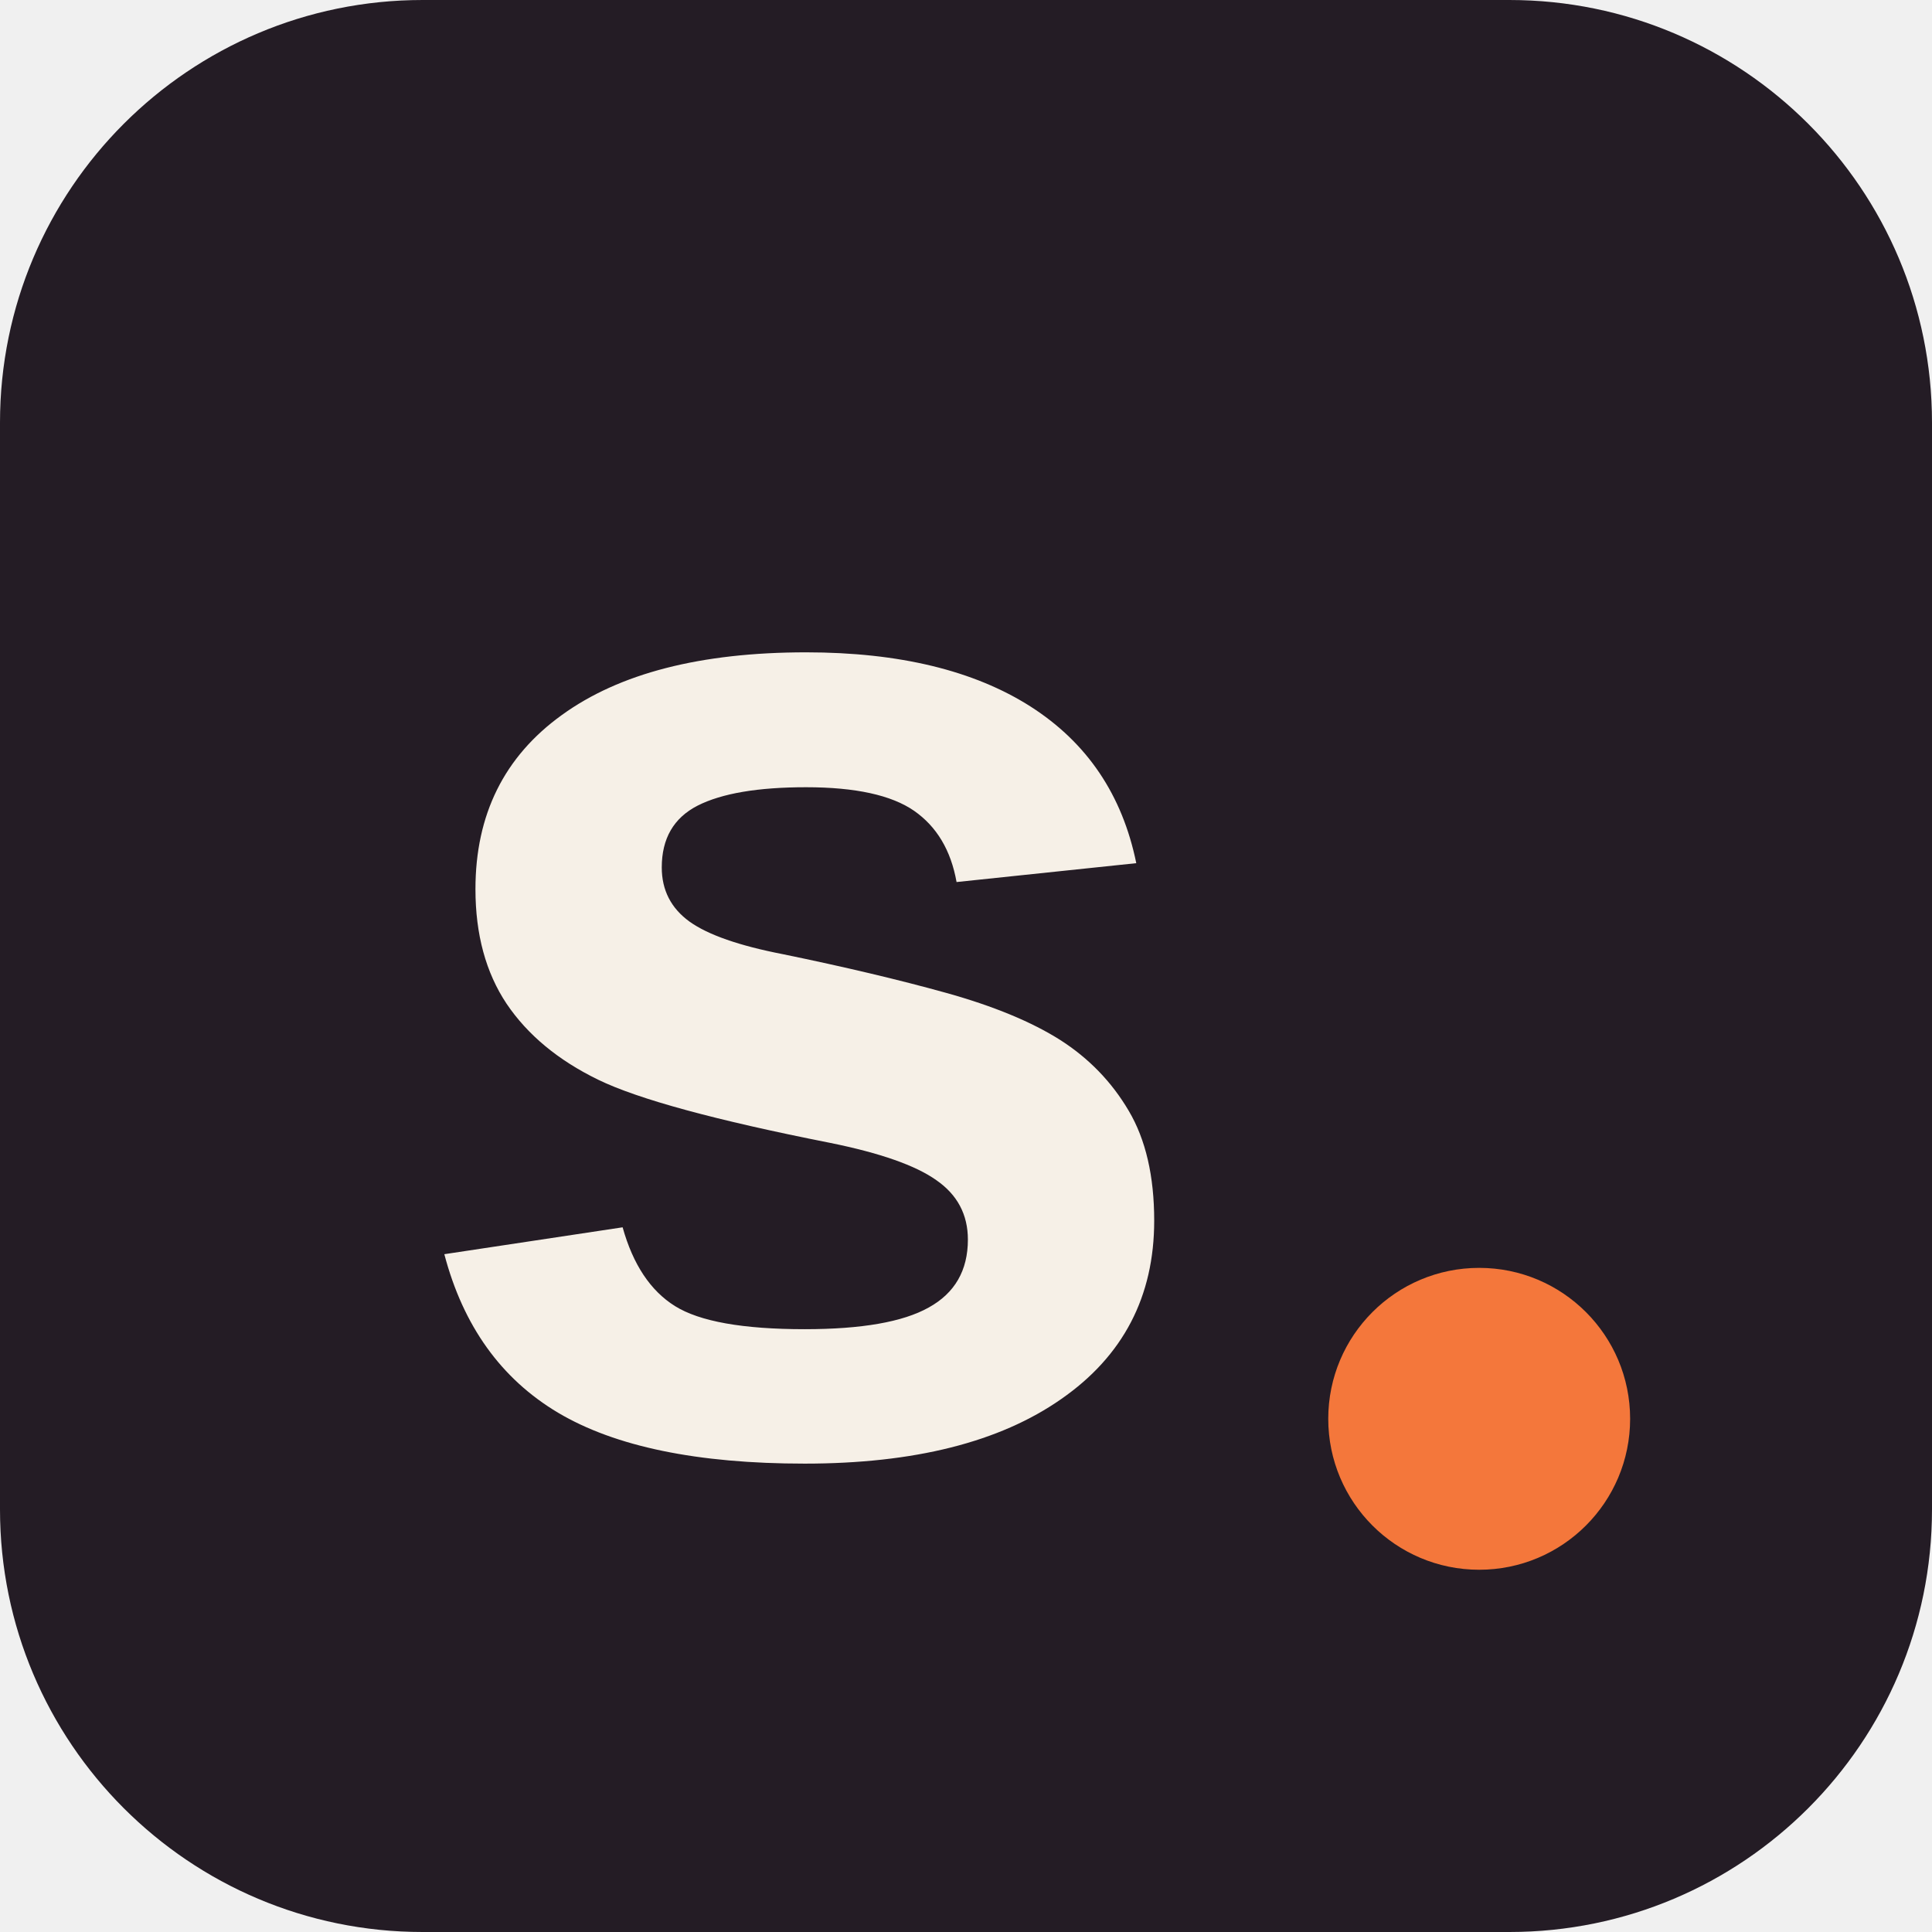
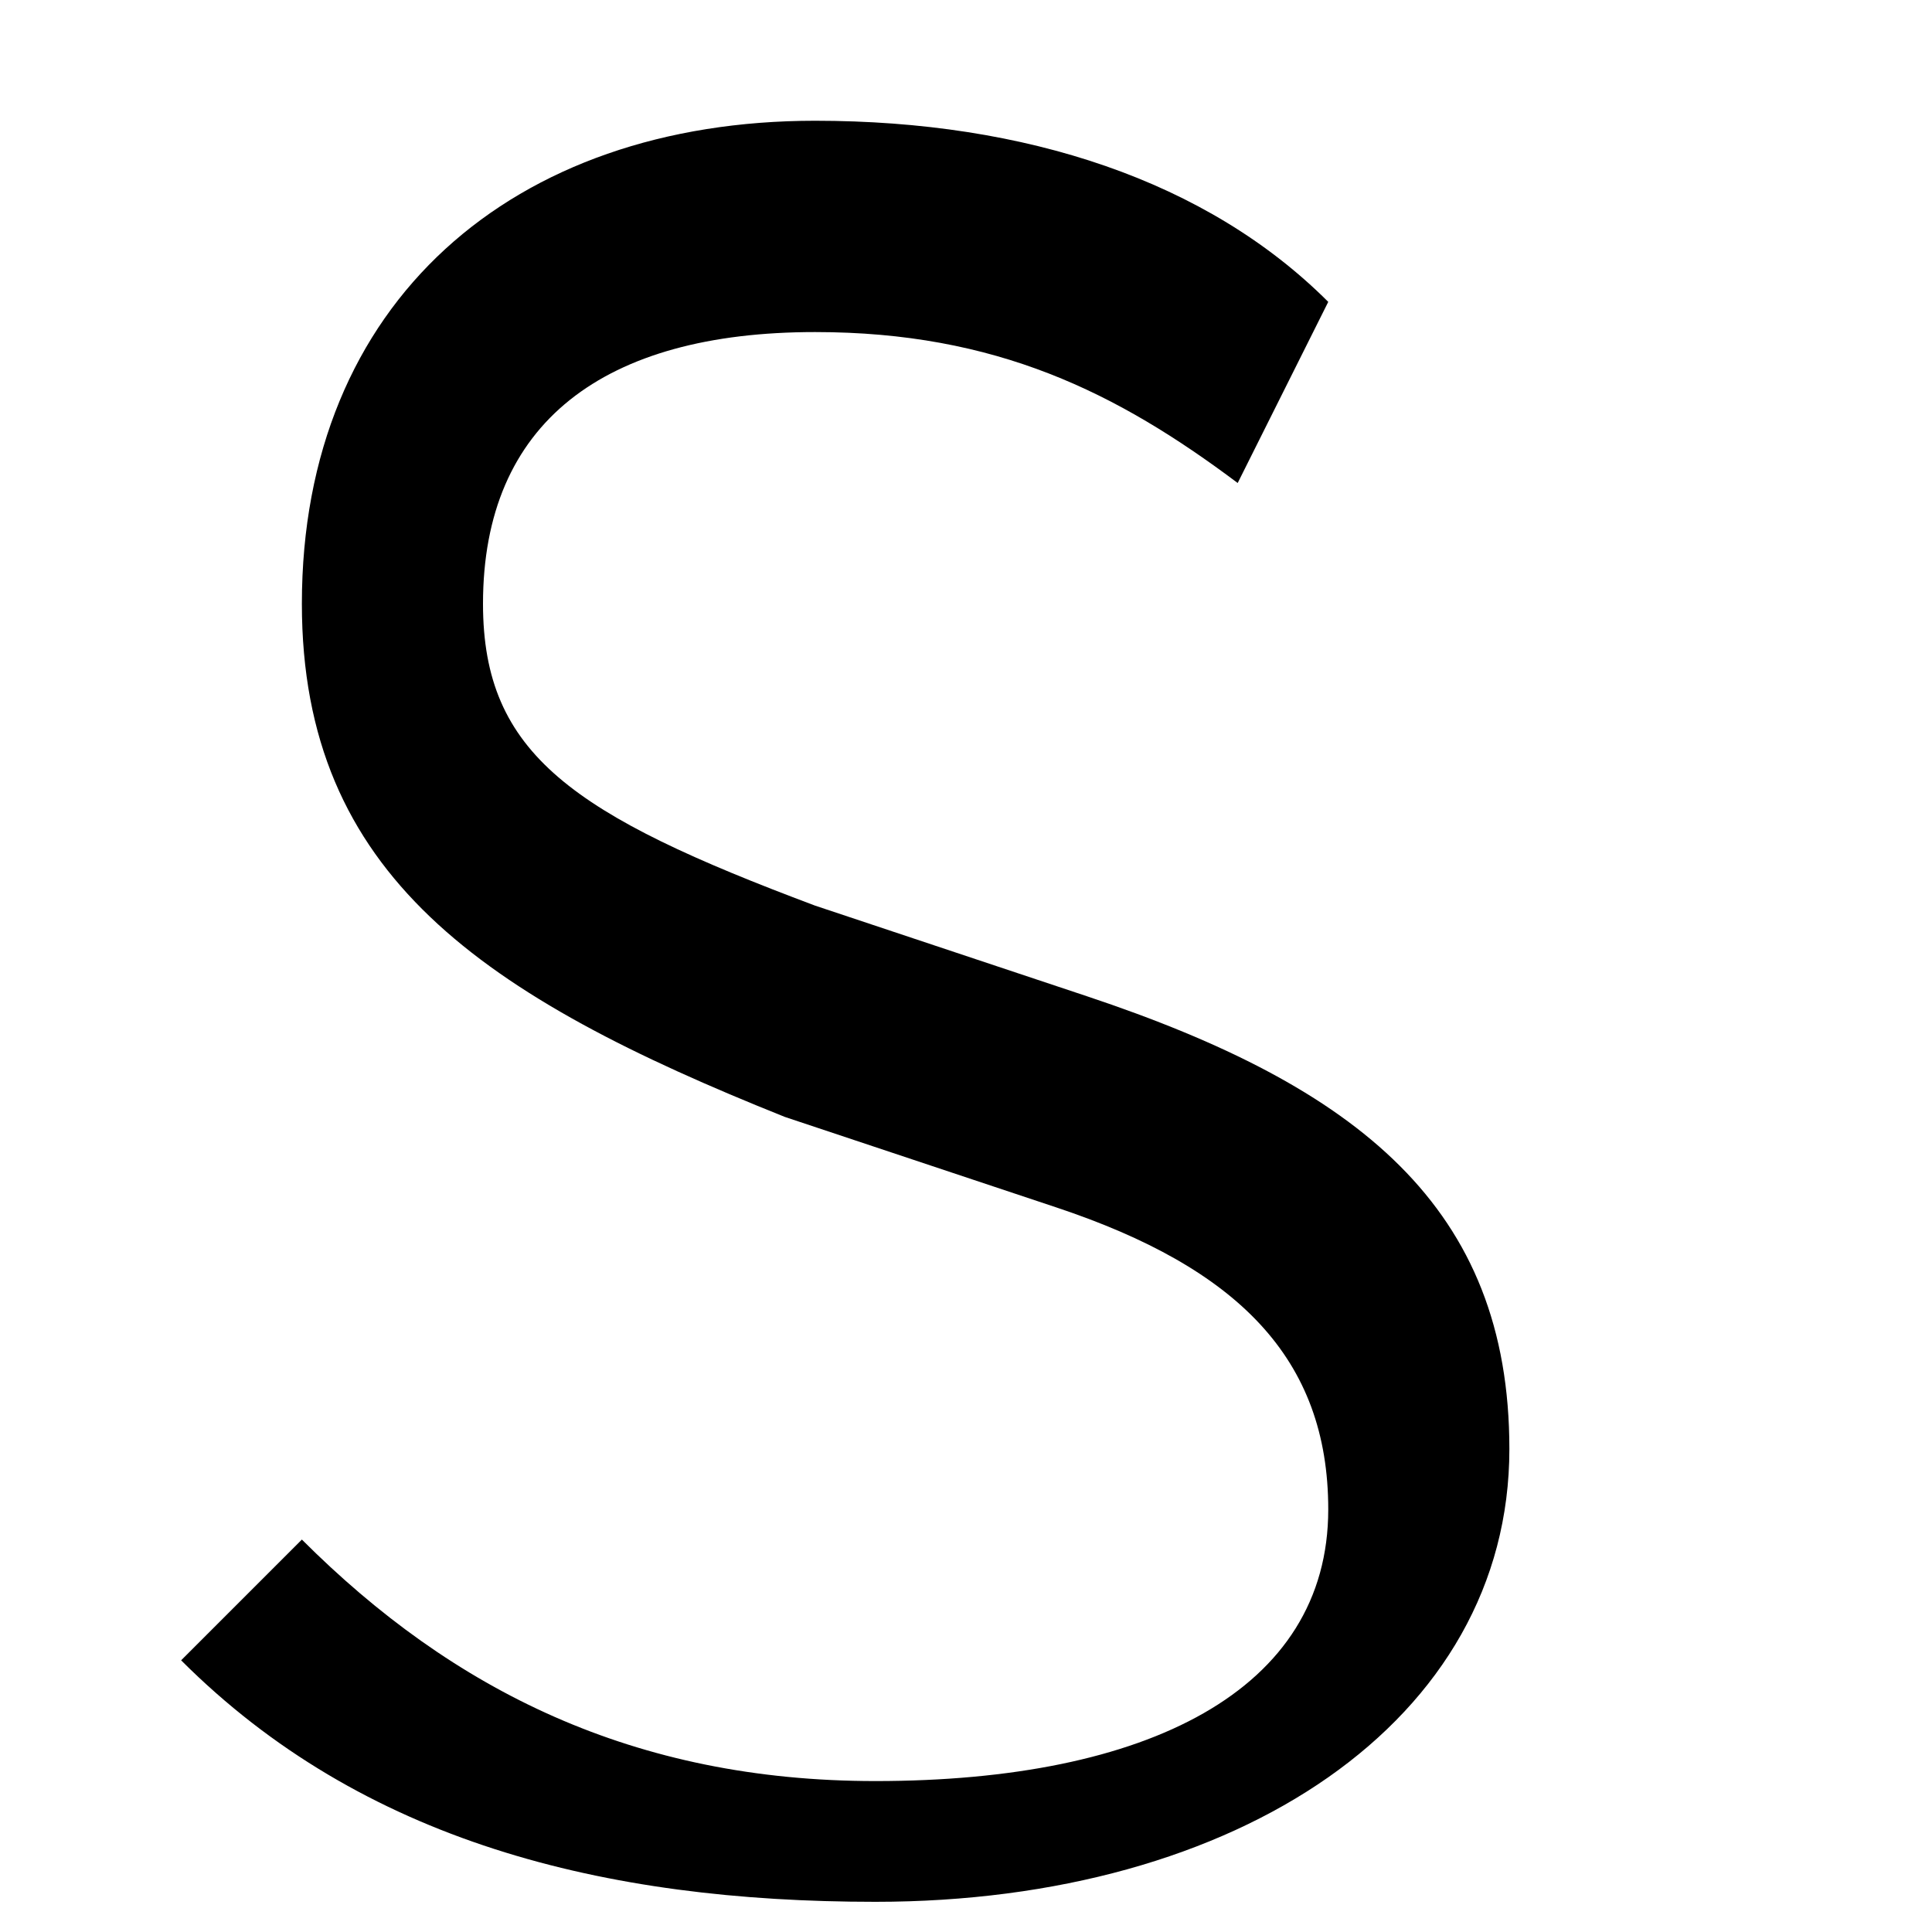
<svg xmlns="http://www.w3.org/2000/svg" viewBox="0 0 64 64">
-   <rect width="64" height="64" rx="14" fill="#241C25" />
-   <text x="13" y="48" fill="#F6F0E7" font-family="Arial, Helvetica, sans-serif" font-size="49" font-weight="600">s</text>
-   <circle cx="49" cy="47" r="5" fill="#F4773B" />
+   <rect width="64" height="64" fill="#fff" />
+   <path d="M44 10 C40 6 34 4 27 4 C17 4 10 10 10 20 C10 29 16 33 26 37 L35 40 C41 42 44 45 44 50 C44 56 38 59 29 59 C21 59 15 56 10 51 L6 55 C12 61 20 63 29 63 C41 63 50 57 50 48 C50 40 45 36 36 33 L27 30 C19 27 16 25 16 20 C16 14 20 11 27 11 C33 11 37 13 41 16 Z" fill="#000" />
</svg>
